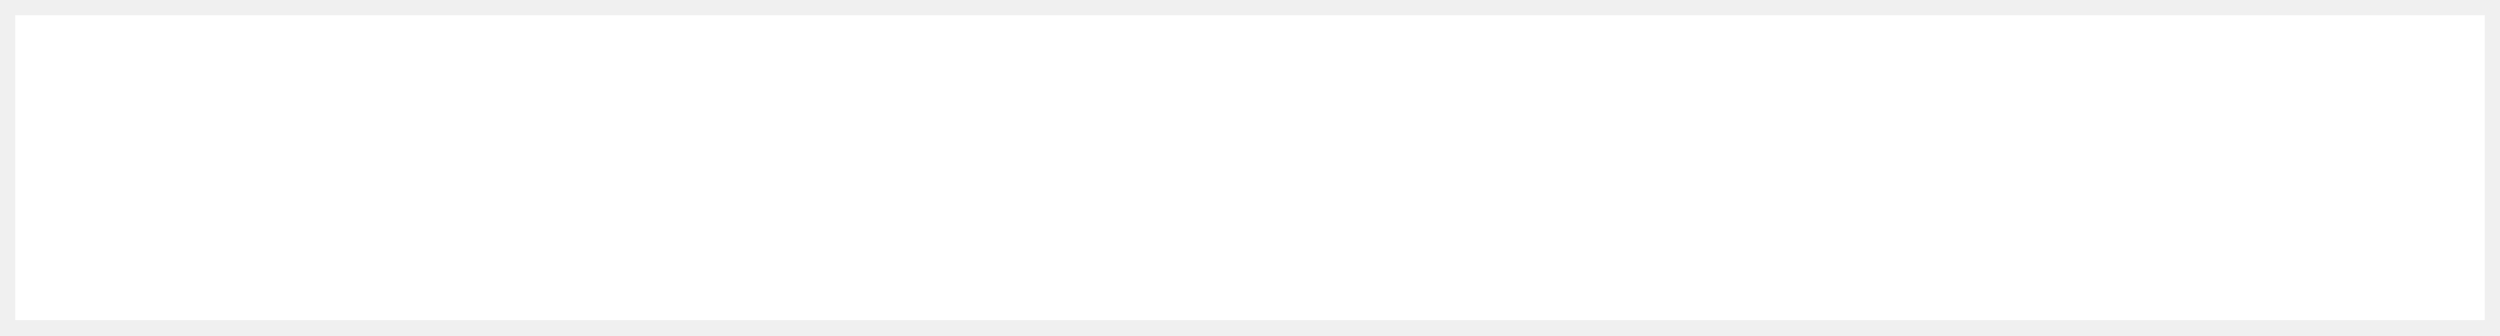
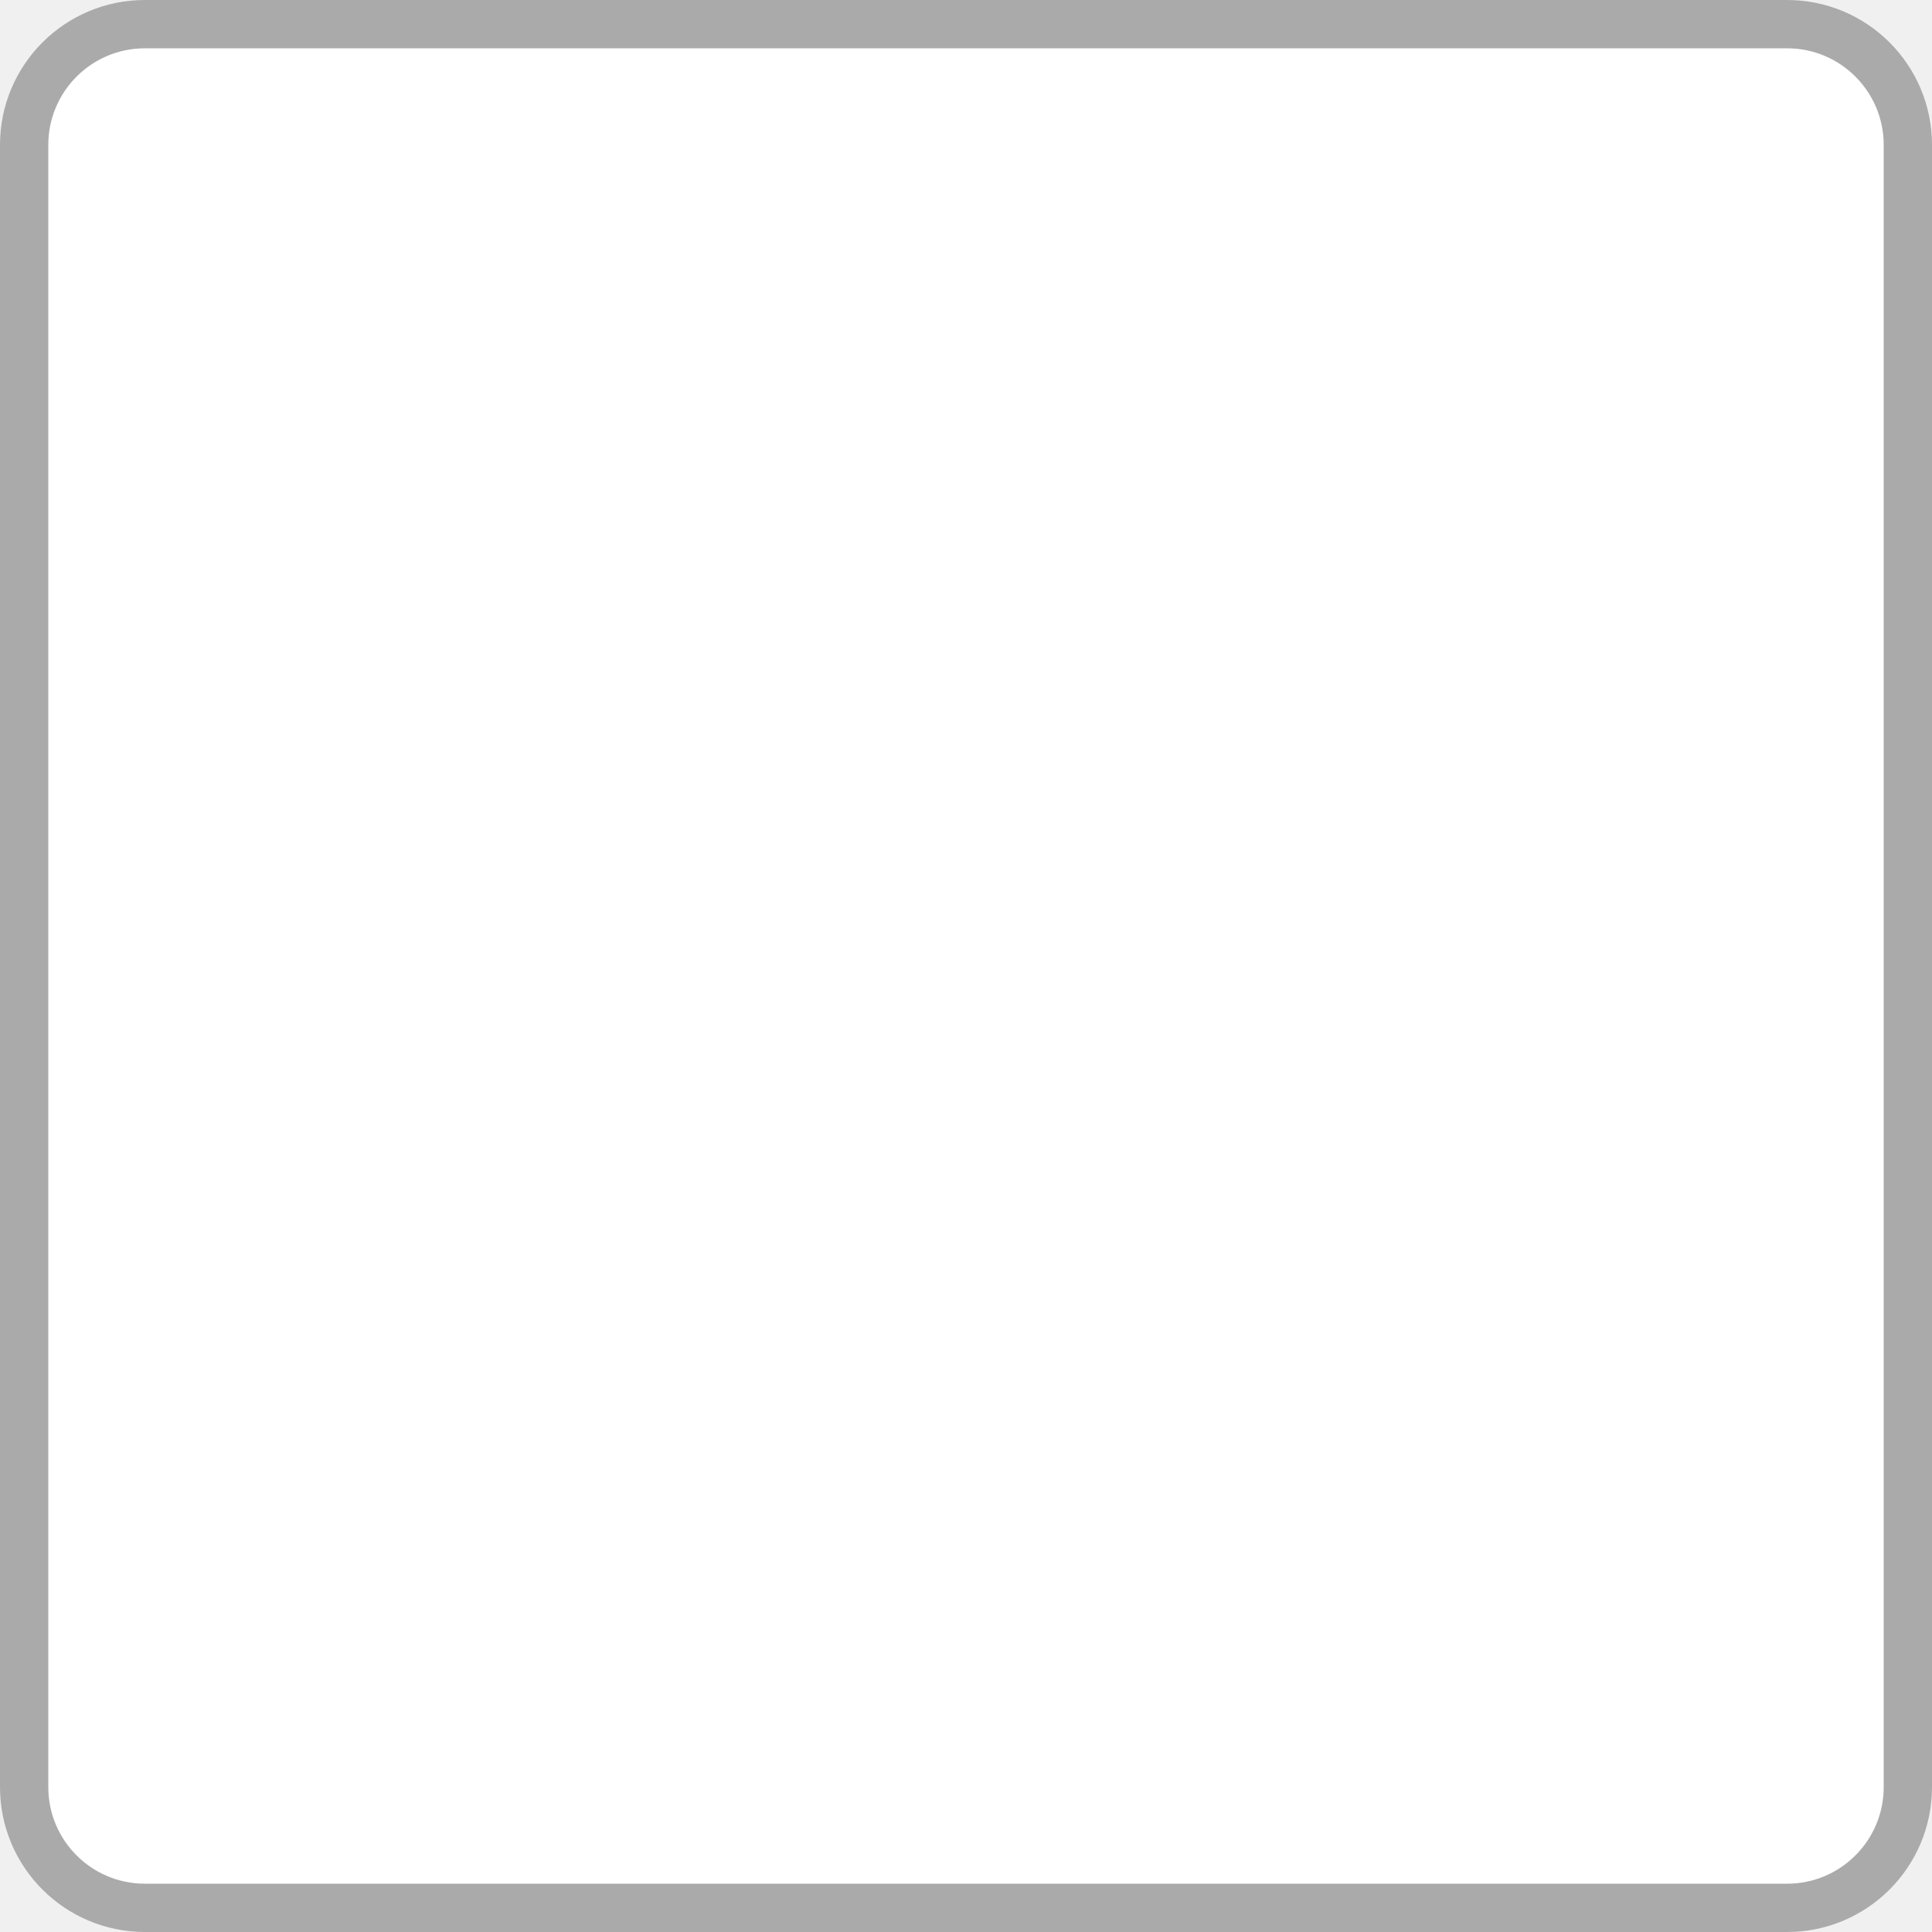
- <svg xmlns="http://www.w3.org/2000/svg" version="1.1" width="164px" height="22px" viewBox="76 522  164 22">
-   <path d="M 77 523  L 239 523  L 239 543  L 77 543  L 77 523  Z " fill-rule="nonzero" fill="#ffffff" stroke="none" />
+ <svg xmlns="http://www.w3.org/2000/svg" version="1.1" width="40px" height="40px" viewBox="107 1412  40 40">
+   <path d="M 107.5 1415  A 2.5 2.5 0 0 1 110 1412.5 L 144 1412.5  A 2.5 2.5 0 0 1 146.5 1415 L 146.5 1449  A 2.5 2.5 0 0 1 144 1451.5 L 110 1451.5  A 2.5 2.5 0 0 1 107.5 1449 L 107.5 1415  Z " fill-rule="nonzero" fill="#ffffff" stroke="none" />
+   <path d="M 107.5 1415  A 2.5 2.5 0 0 1 110 1412.5 L 144 1412.5  A 2.5 2.5 0 0 1 146.5 1415 L 146.5 1449  A 2.5 2.5 0 0 1 144 1451.5 L 110 1451.5  A 2.5 2.5 0 0 1 107.5 1449 L 107.5 1415  Z " stroke-width="1" stroke="#aaaaaa" fill="none" />
</svg>
